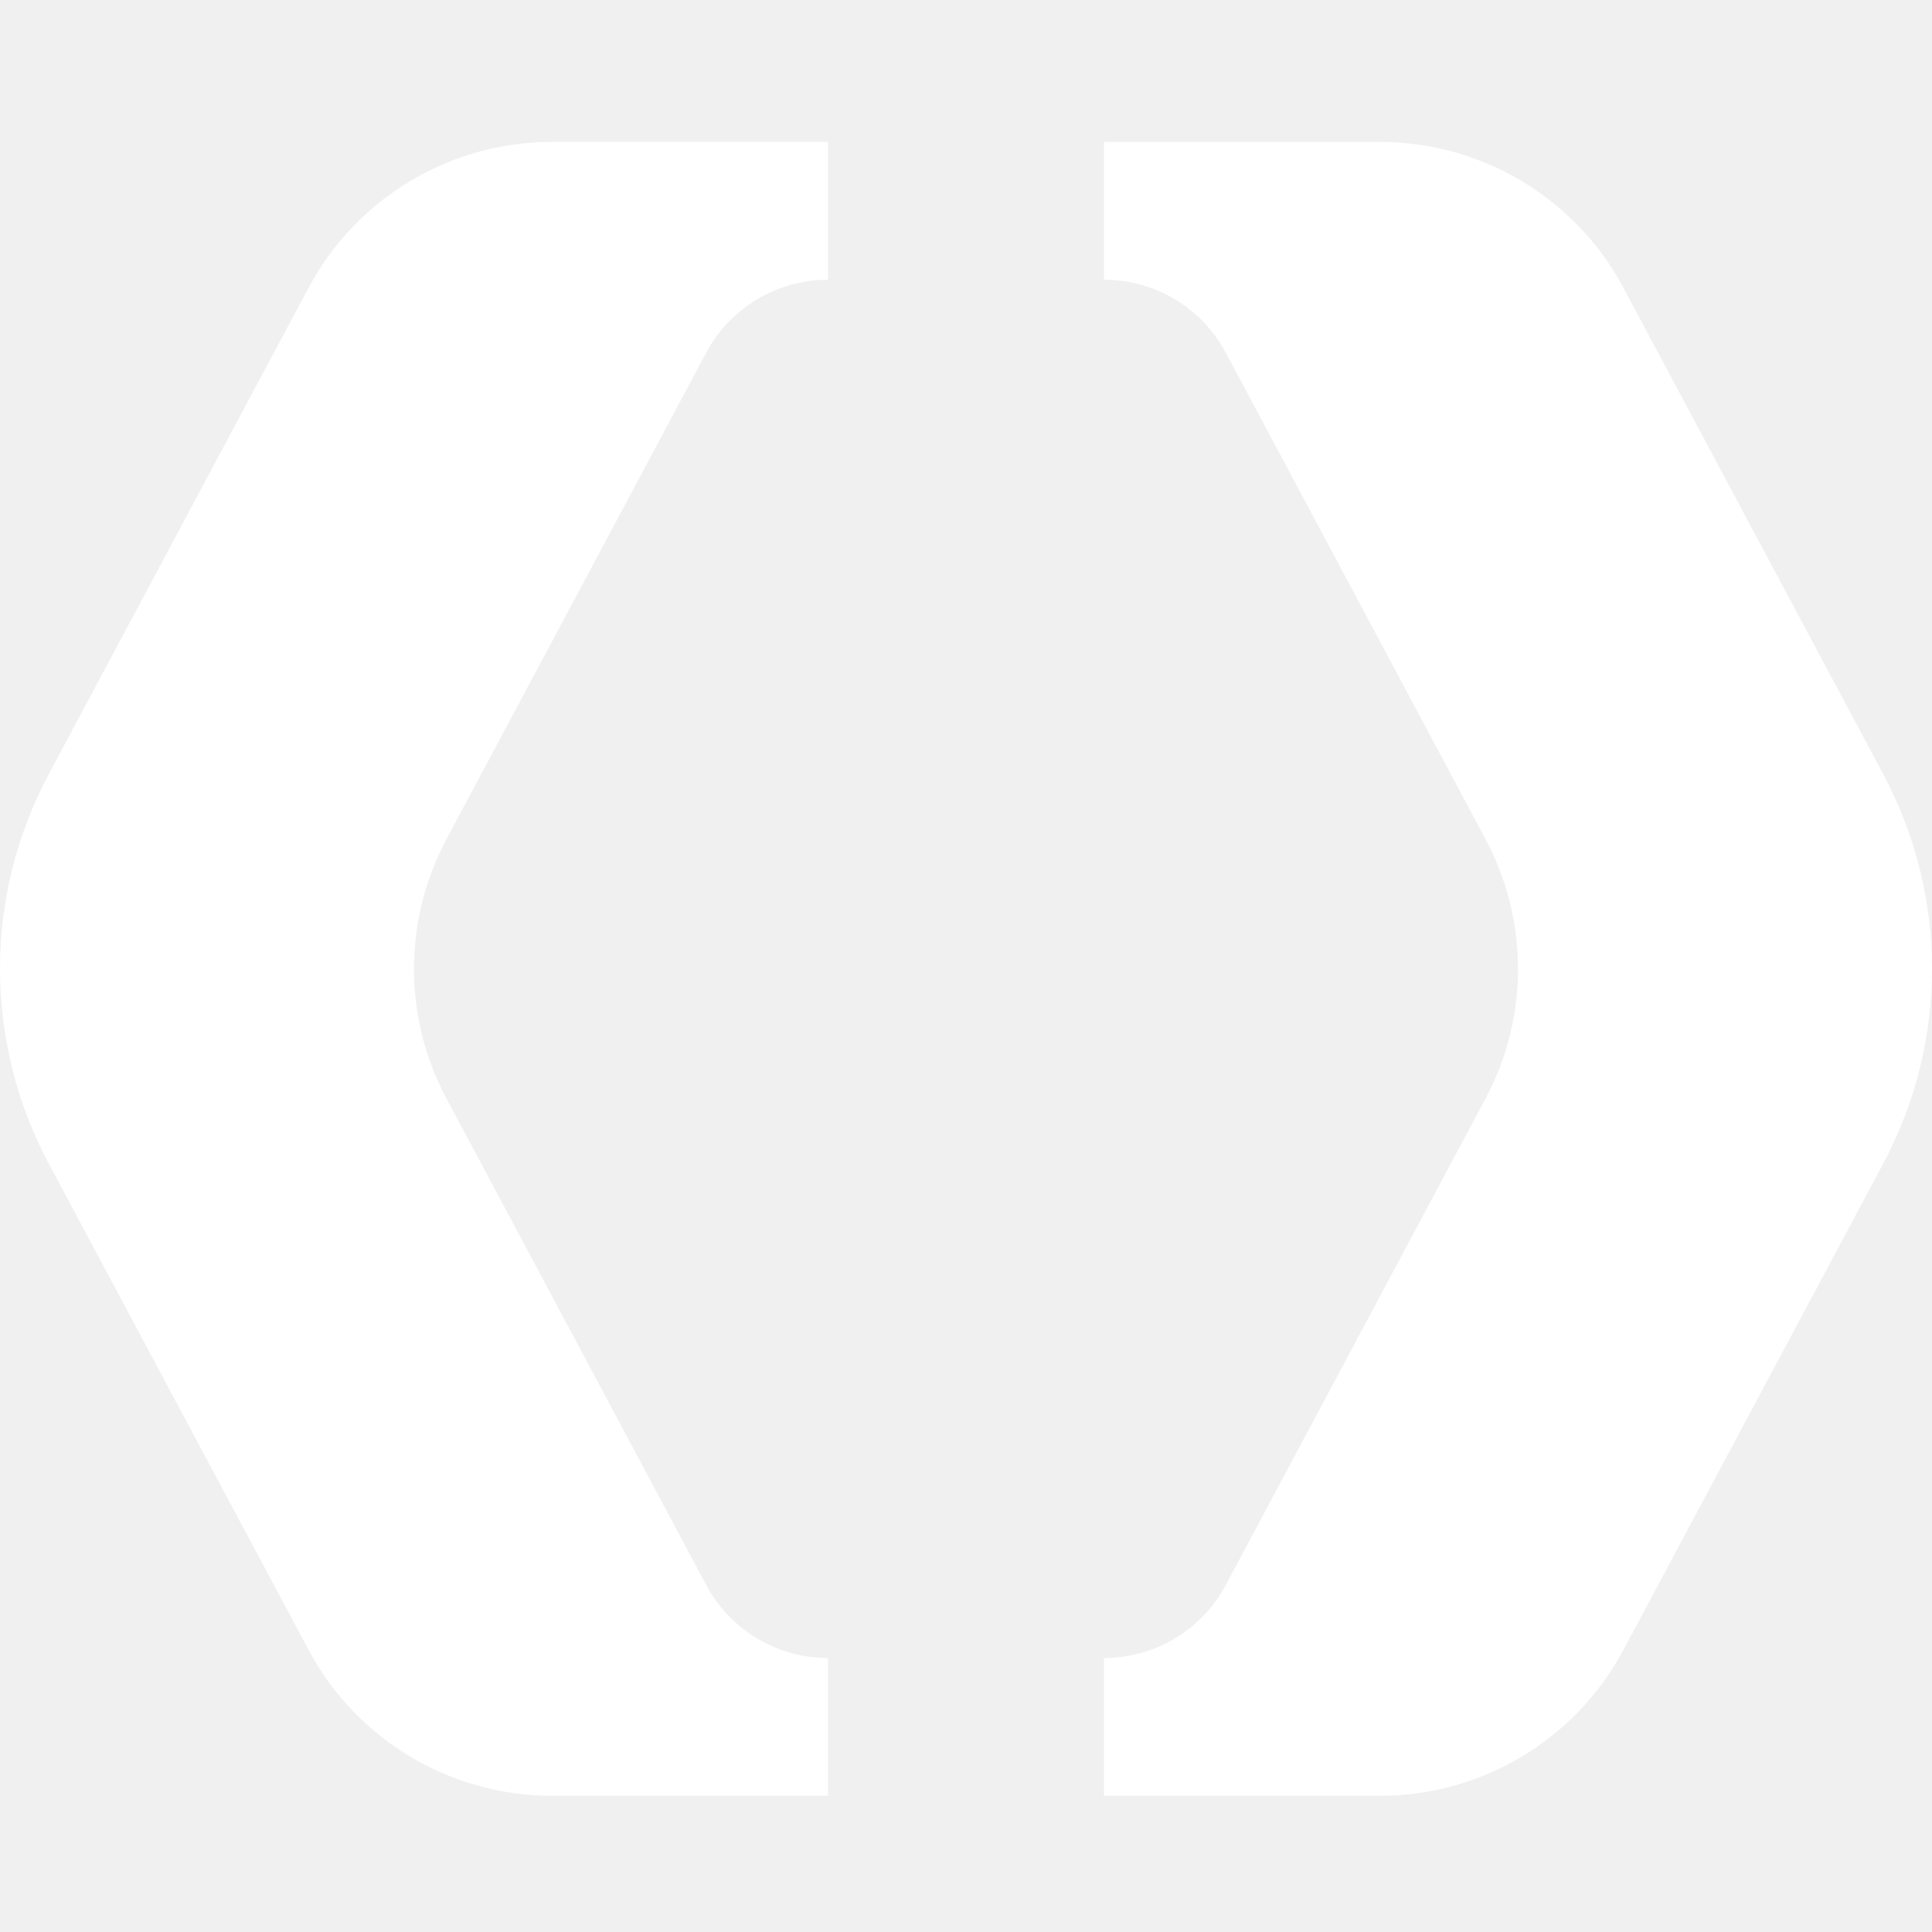
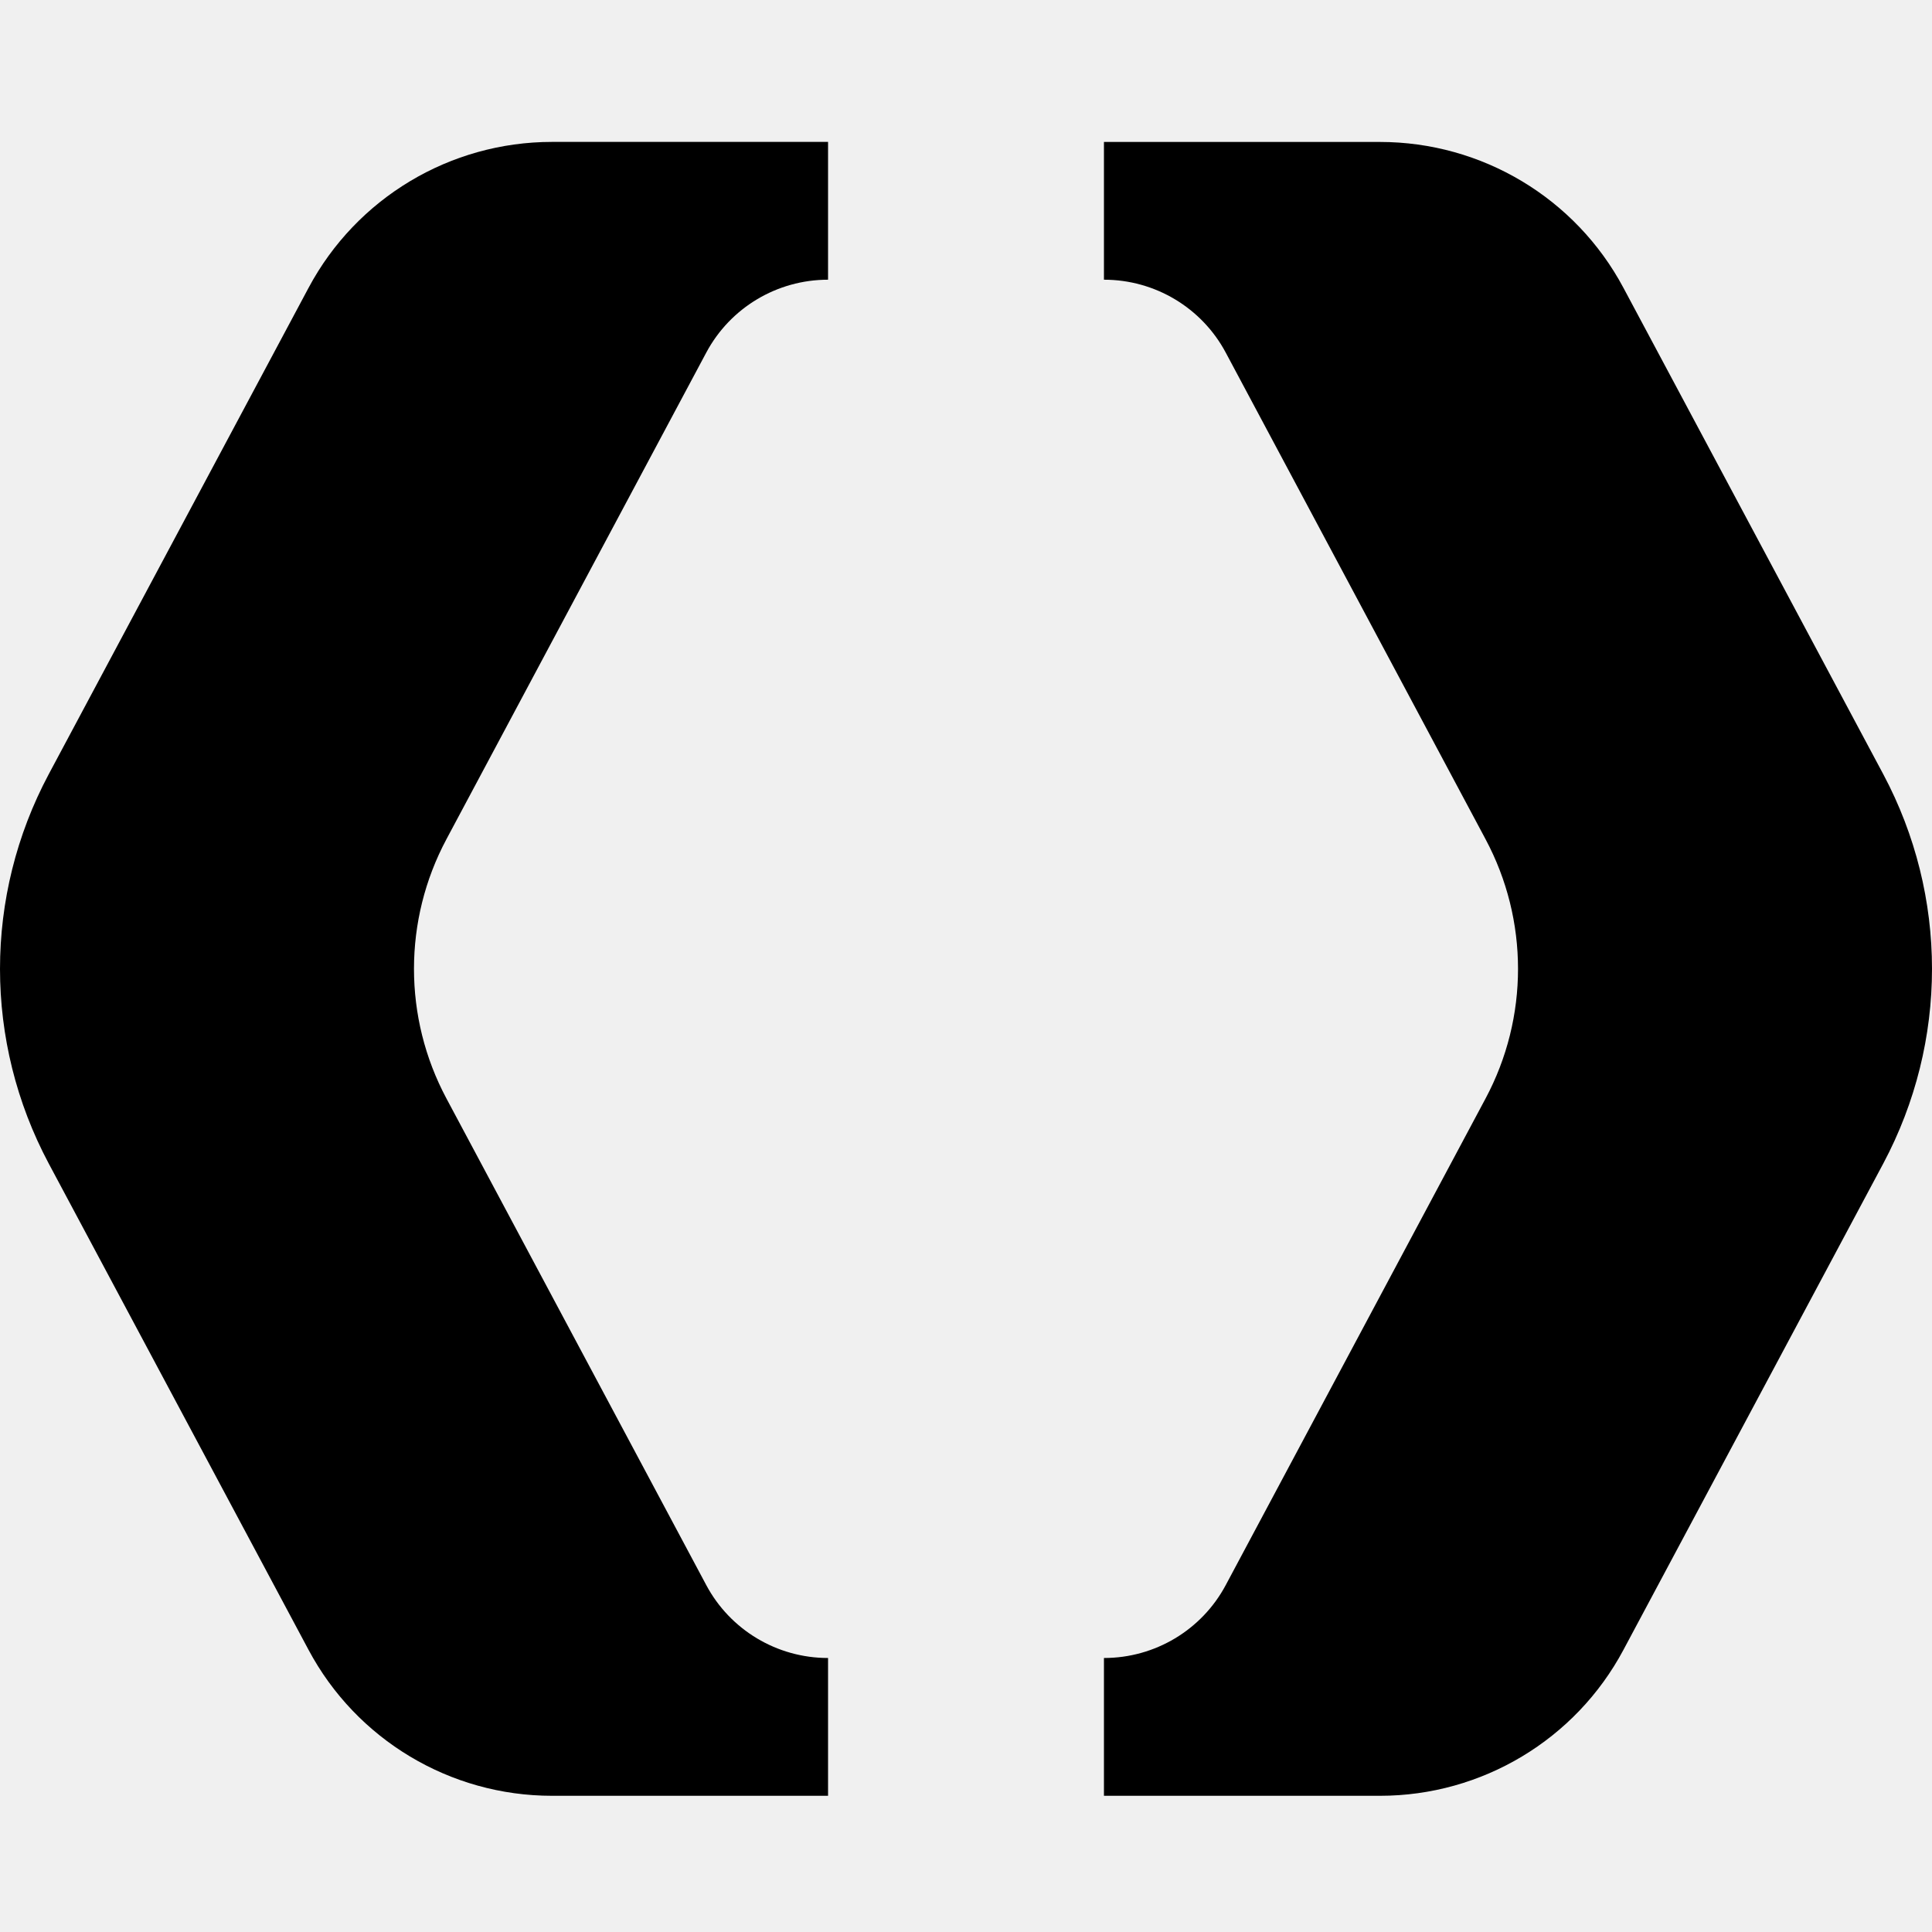
<svg xmlns="http://www.w3.org/2000/svg" width="40" height="40" viewBox="0 0 40 40" fill="none">
-   <path d="M6.388 5.96L1.008 16.031C0.336 17.291 0 18.674 0 20.059C0 21.444 0.336 22.827 1.008 24.088L6.388 34.158C7.38 36.018 9.319 37.18 11.429 37.18H17.144V34.327H17.142C16.088 34.327 15.118 33.747 14.622 32.817L9.244 22.745C8.795 21.905 8.571 20.983 8.571 20.059C8.571 19.135 8.795 18.213 9.244 17.373L14.622 7.301C15.118 6.371 16.088 5.791 17.142 5.791H17.144V2.938H11.429C9.319 2.938 7.38 4.1 6.388 5.96Z" fill="#fff" />
-   <path d="M38.992 16.031L33.612 5.96C32.62 4.1 30.681 2.939 28.571 2.939H22.856V5.791H22.858C23.912 5.791 24.882 6.371 25.378 7.301L30.756 17.373C31.205 18.213 31.429 19.135 31.429 20.059C31.429 20.983 31.205 21.905 30.756 22.745L25.378 32.817C24.882 33.747 23.912 34.327 22.858 34.327H22.856V37.18H28.571C30.681 37.18 32.62 36.018 33.612 34.158L38.992 24.088C39.663 22.827 40 21.444 40 20.059C40 18.674 39.663 17.291 38.992 16.031Z" fill="#fff" />
+   <path d="M6.388 5.96L1.008 16.031C0.336 17.291 0 18.674 0 20.059C0 21.444 0.336 22.827 1.008 24.088L6.388 34.158C7.38 36.018 9.319 37.18 11.429 37.18H17.144V34.327H17.142C16.088 34.327 15.118 33.747 14.622 32.817L9.244 22.745C8.795 21.905 8.571 20.983 8.571 20.059C8.571 19.135 8.795 18.213 9.244 17.373L14.622 7.301C15.118 6.371 16.088 5.791 17.142 5.791H17.144V2.938H11.429C9.319 2.938 7.38 4.1 6.388 5.96Z" fill="black" />
+   <path d="M38.992 16.031L33.612 5.96C32.62 4.1 30.681 2.939 28.571 2.939H22.856V5.791H22.858C23.912 5.791 24.882 6.371 25.378 7.301L30.756 17.373C31.205 18.213 31.429 19.135 31.429 20.059C31.429 20.983 31.205 21.905 30.756 22.745L25.378 32.817C24.882 33.747 23.912 34.327 22.858 34.327H22.856V37.18H28.571C30.681 37.18 32.62 36.018 33.612 34.158L38.992 24.088C39.663 22.827 40 21.444 40 20.059C40 18.674 39.663 17.291 38.992 16.031Z" fill="#000" />
</svg>
